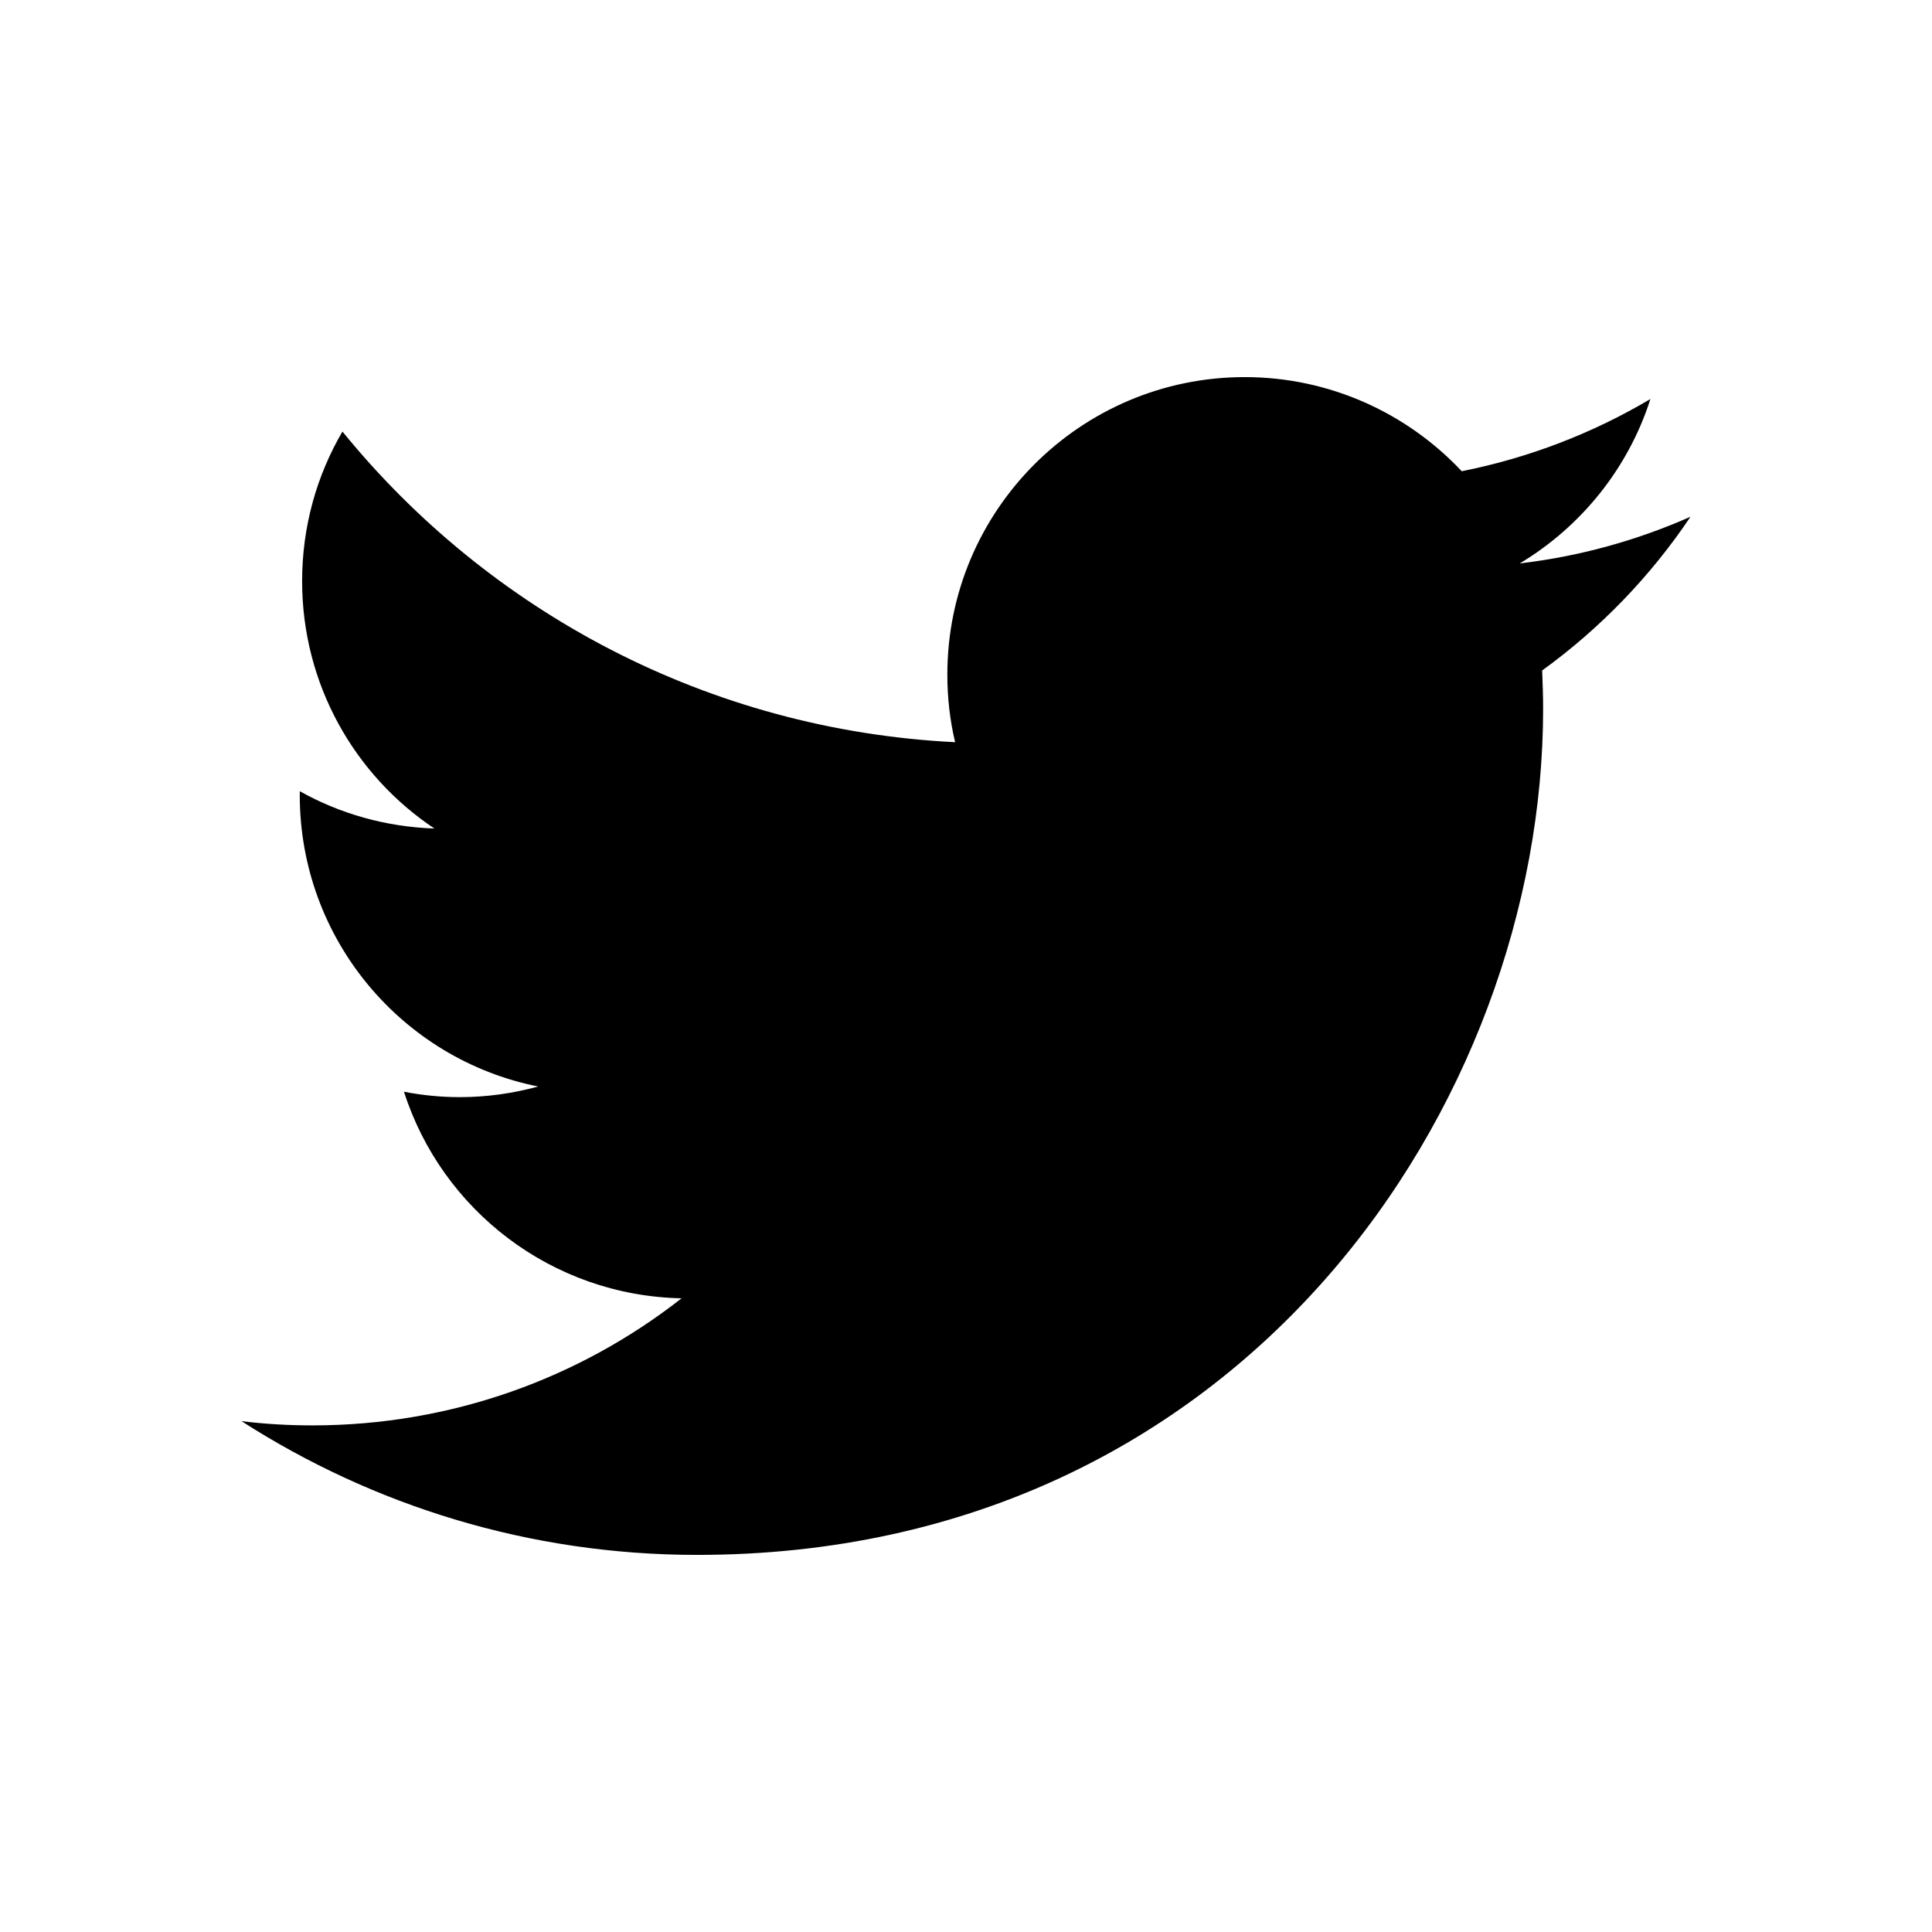
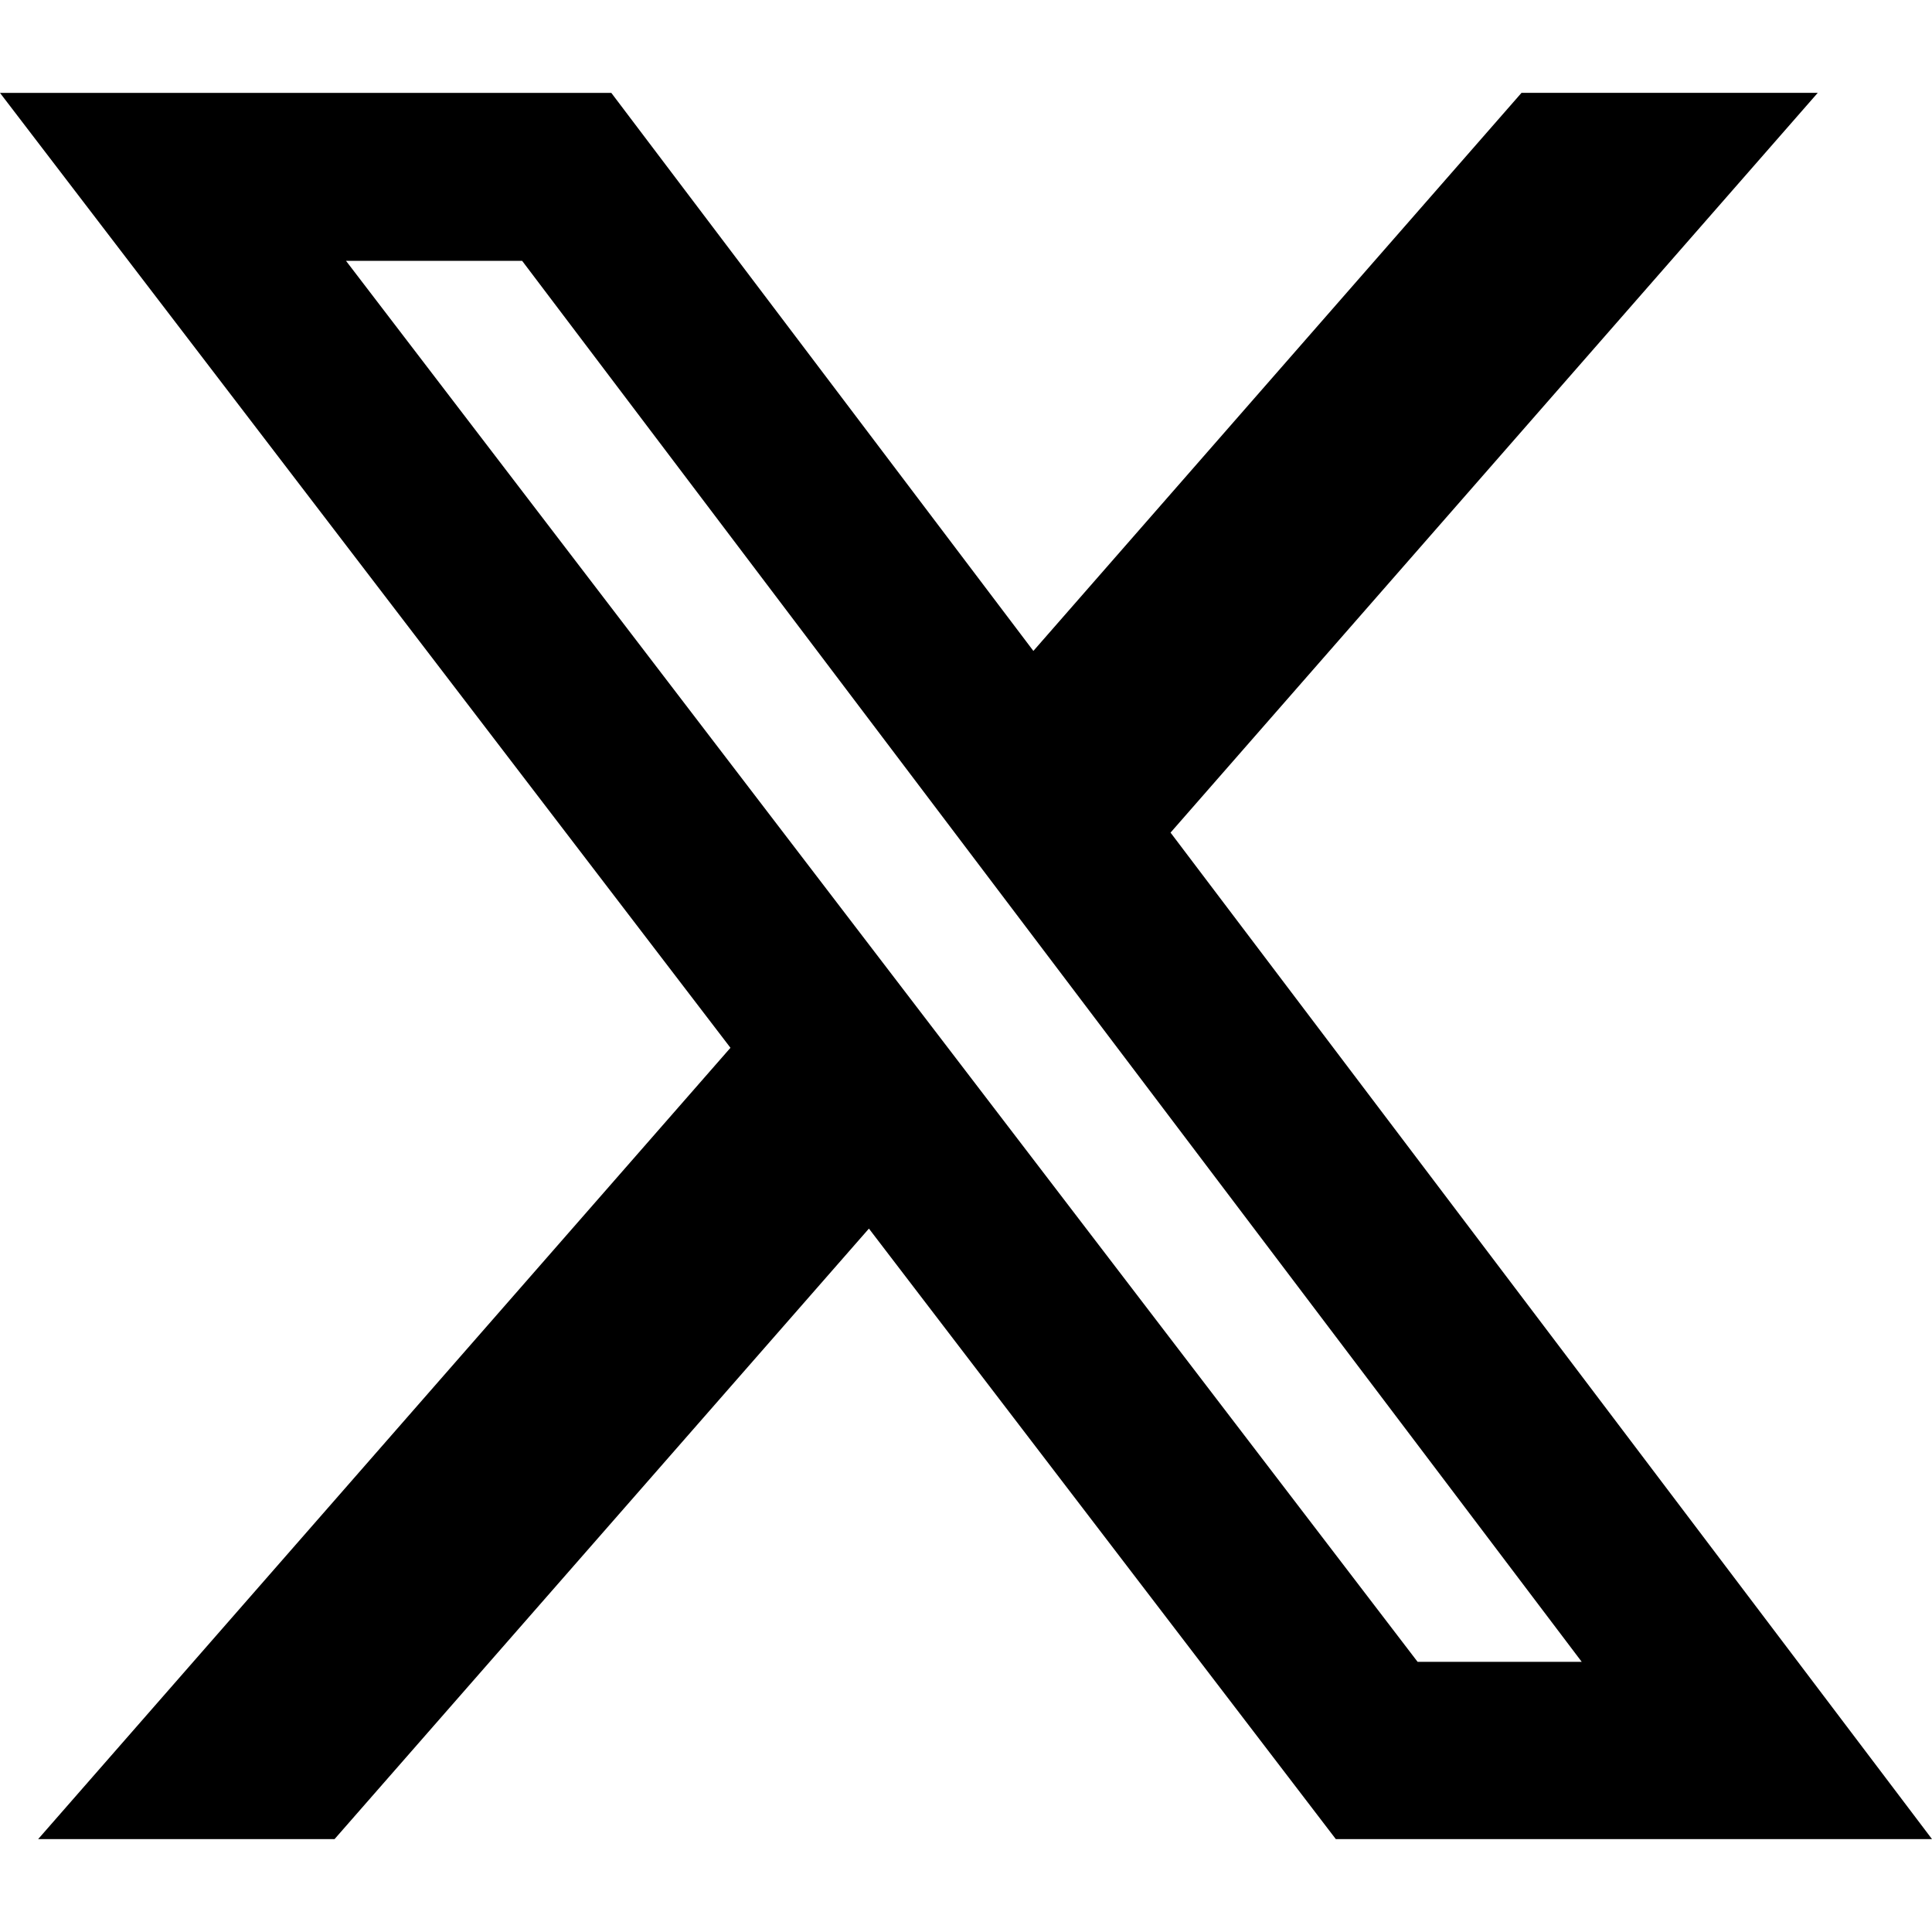
- <svg xmlns="http://www.w3.org/2000/svg" width="{{ .width }}" height="{{ .height }}" viewBox="0 0 32 32" version="1.1">
-   <g id="surface676">
-     <path fill="currentColor" d="M 28 8.559 C 27.117 8.949 26.168 9.215 25.172 9.332 C 26.188 8.723 26.969 7.758 27.336 6.609 C 26.387 7.172 25.332 7.582 24.211 7.805 C 23.312 6.848 22.031 6.246 20.617 6.246 C 17.898 6.246 15.691 8.453 15.691 11.172 C 15.691 11.559 15.734 11.934 15.82 12.293 C 11.727 12.09 8.098 10.129 5.672 7.148 C 5.246 7.875 5.004 8.723 5.004 9.625 C 5.004 11.332 5.871 12.84 7.195 13.723 C 6.387 13.695 5.629 13.477 4.965 13.105 C 4.965 13.129 4.965 13.148 4.965 13.168 C 4.965 15.555 6.66 17.547 8.914 17.996 C 8.5 18.109 8.066 18.172 7.617 18.172 C 7.301 18.172 6.988 18.141 6.691 18.082 C 7.316 20.039 9.137 21.461 11.289 21.504 C 9.605 22.824 7.48 23.609 5.176 23.609 C 4.777 23.609 4.387 23.586 4 23.539 C 6.18 24.938 8.766 25.754 11.547 25.754 C 20.605 25.754 25.559 18.25 25.559 11.742 C 25.559 11.531 25.551 11.316 25.543 11.105 C 26.504 10.41 27.34 9.543 28 8.559 Z M 28 8.559 " />
-   </g>
+ <svg xmlns="http://www.w3.org/2000/svg" width="{{ .width }}" height="{{ .height }}" viewBox="0 0 24 24" version="1.1">
+   <path fill="currentColor" d="M18.901 1.153h3.68l-8.04 9.19L24 22.846h-7.406l-5.8-7.584-6.638 7.584H.474l8.6-9.83L0 1.154h7.594l5.243 6.932ZM17.61 20.644h2.039L6.486 3.24H4.298Z" />
</svg>
